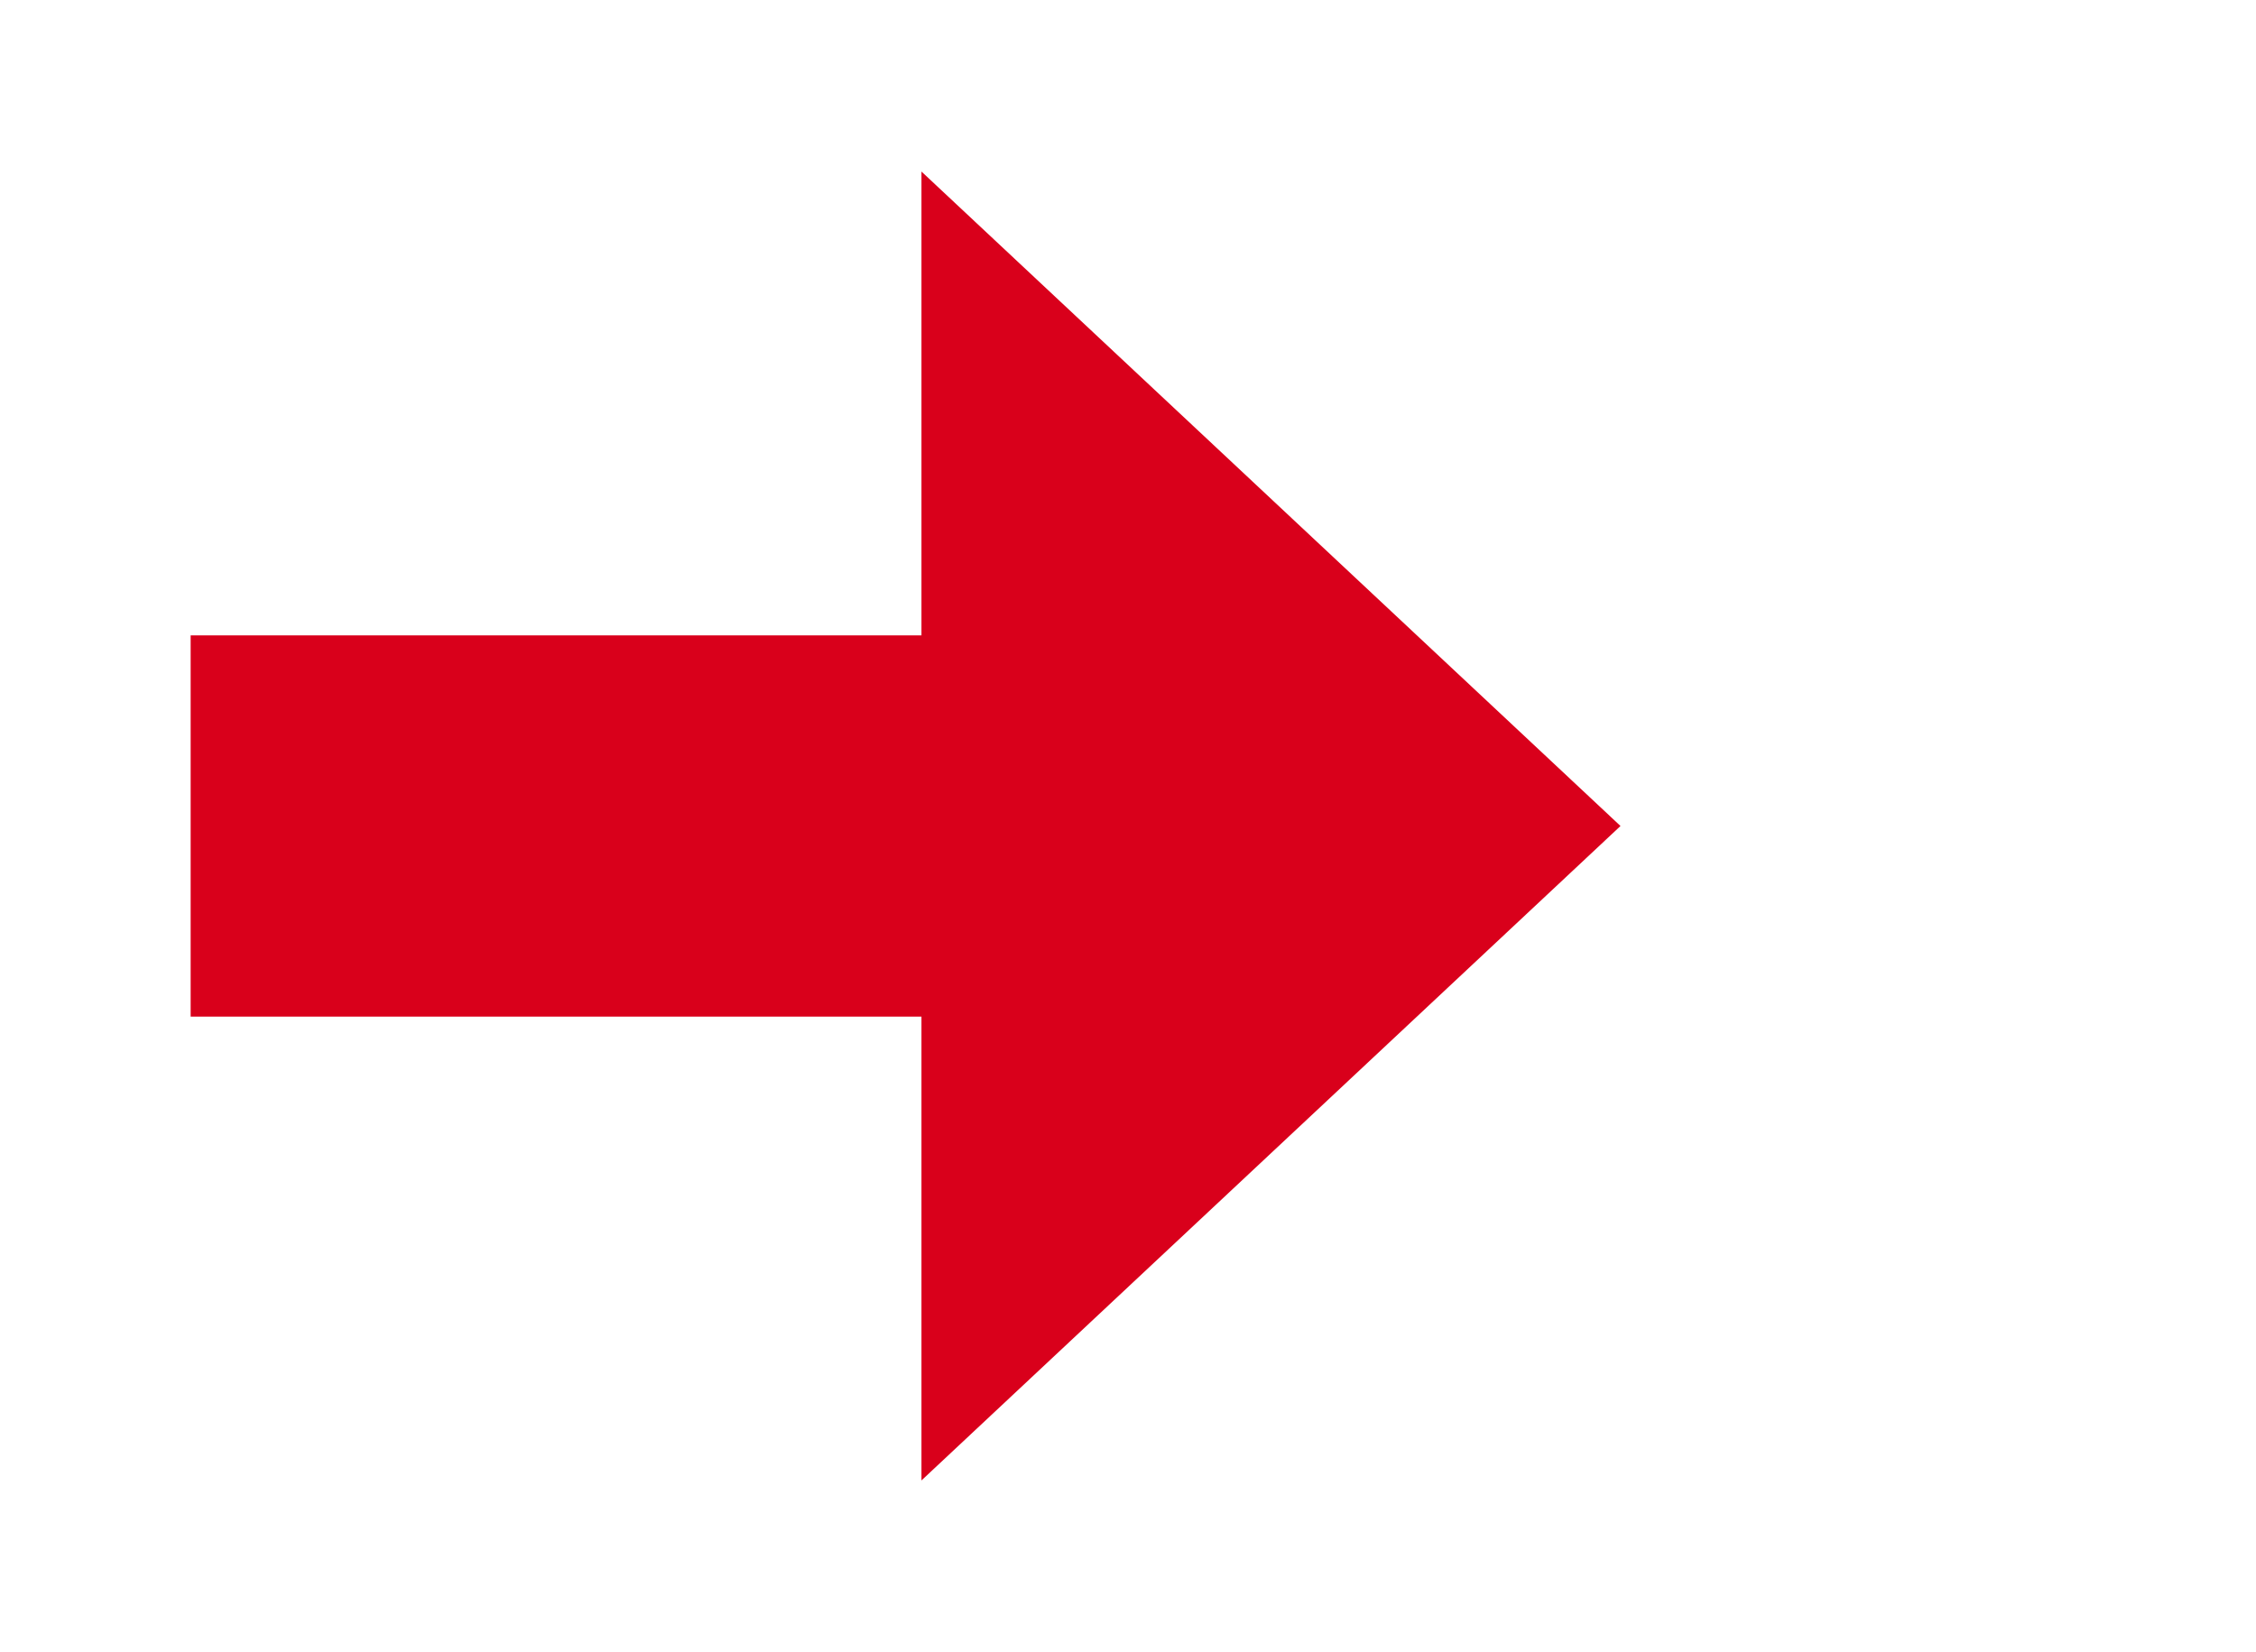
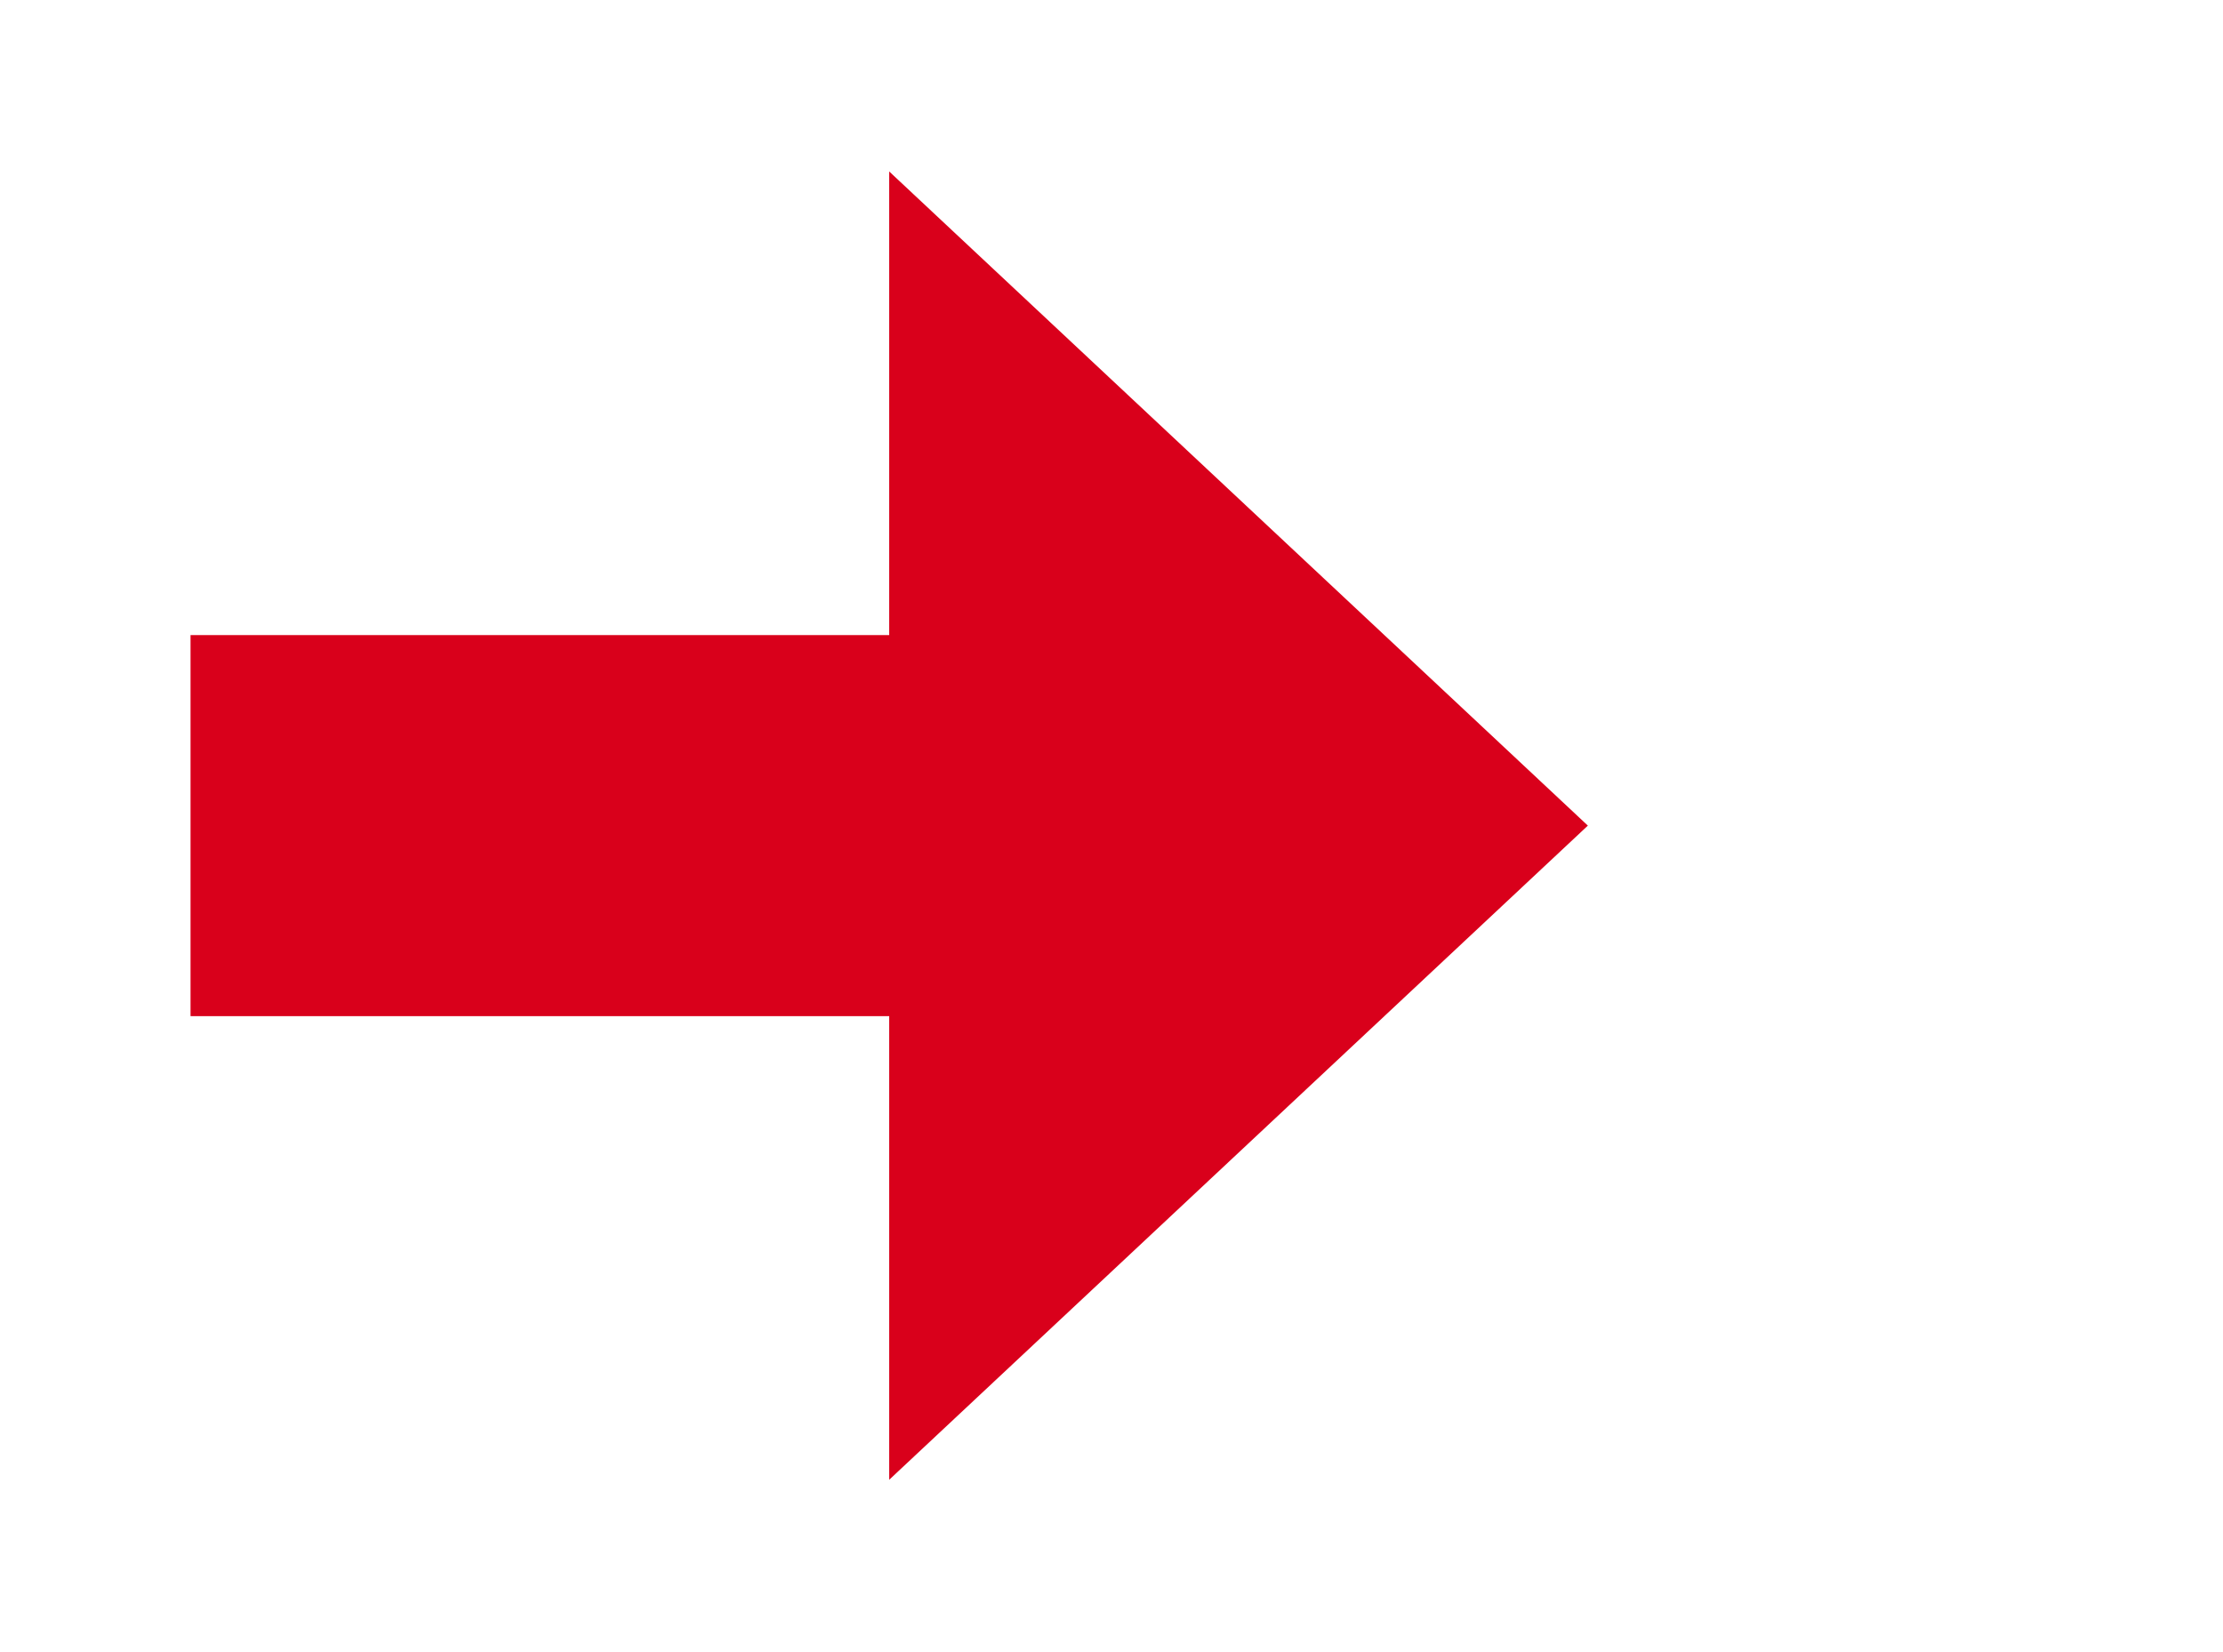
- <svg xmlns="http://www.w3.org/2000/svg" version="1.1" width="71px" height="52px">
-   <g transform="matrix(1 0 0 1 -6 -376 )">
-     <path d="M 35 422.6  L 57 402  L 35 381.4  L 35 422.6  Z " fill-rule="nonzero" fill="#d9001b" stroke="none" />
-     <path d="M 12 402  L 41 402  " stroke-width="12" stroke="#d9001b" fill="none" />
+ <svg xmlns="http://www.w3.org/2000/svg" version="1.1" width="70px" height="52px">
+   <g transform="matrix(1 0 0 1 -255 -375 )">
+     <path d="M 283 421.6  L 305 401  L 283 380.4  L 283 421.6  Z " fill-rule="nonzero" fill="#d9001b" stroke="none" />
+     <path d="M 261 401  L 289 401  " stroke-width="12" stroke="#d9001b" fill="none" />
  </g>
</svg>
